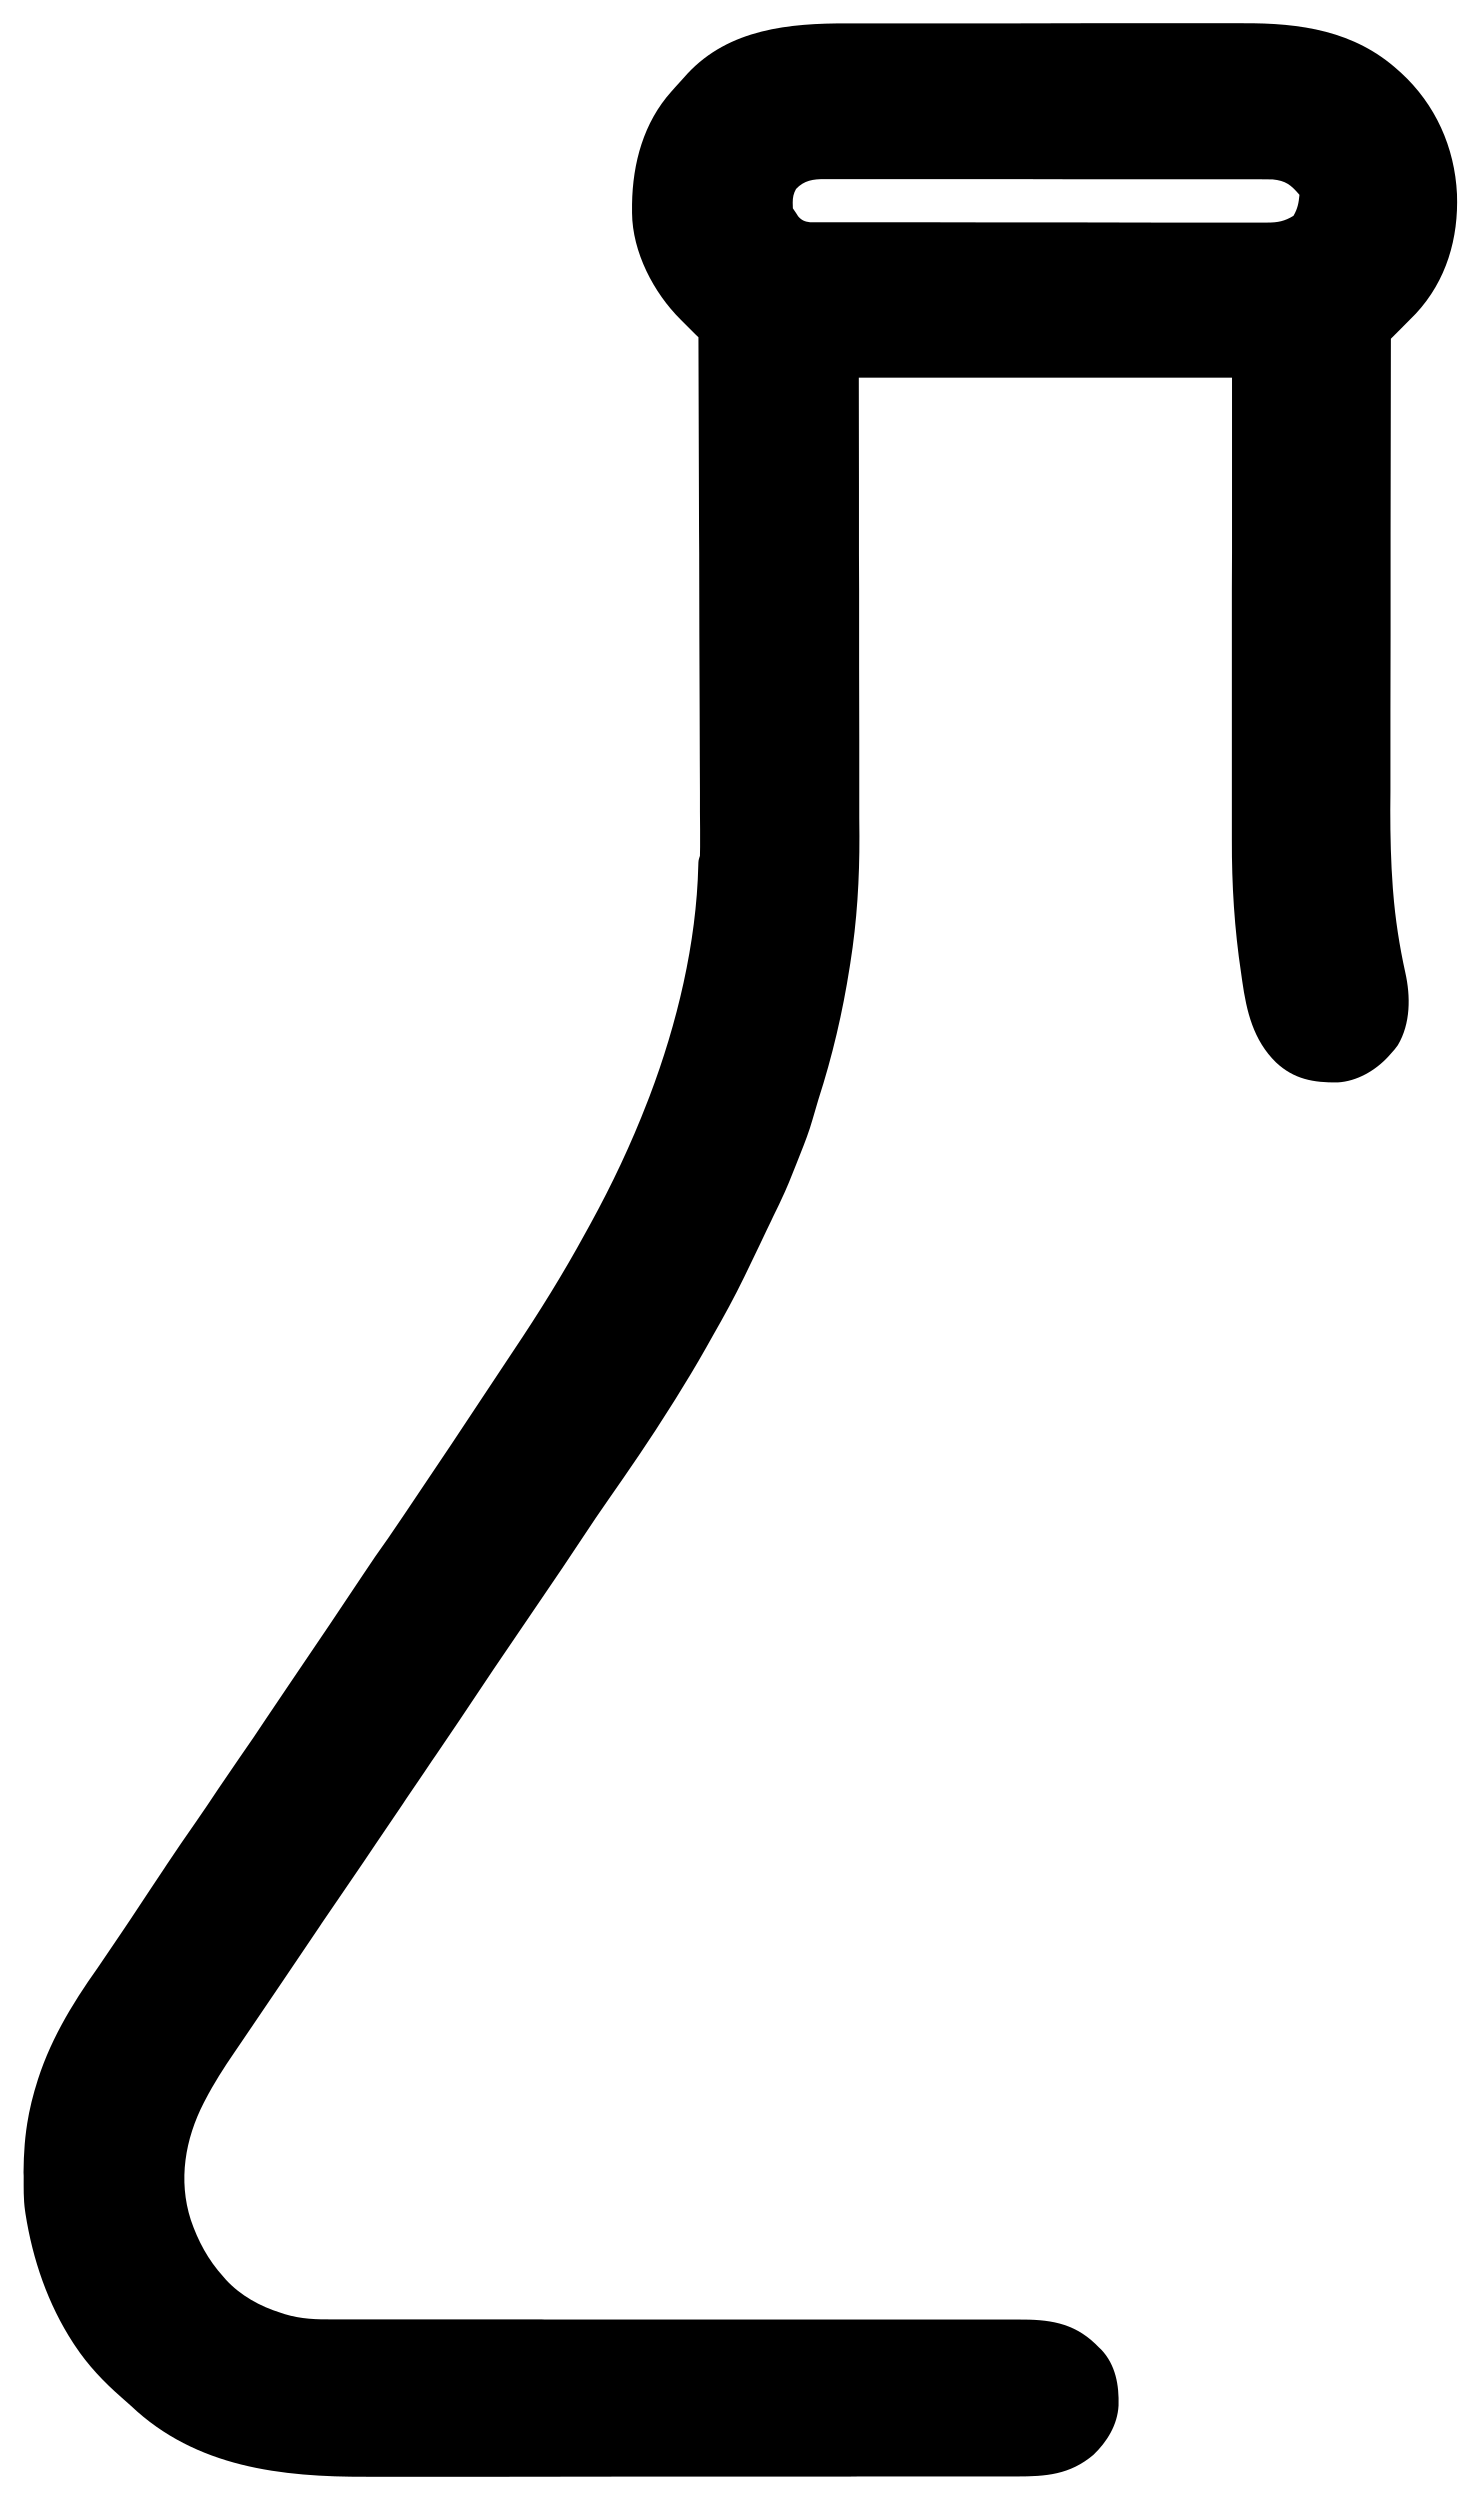
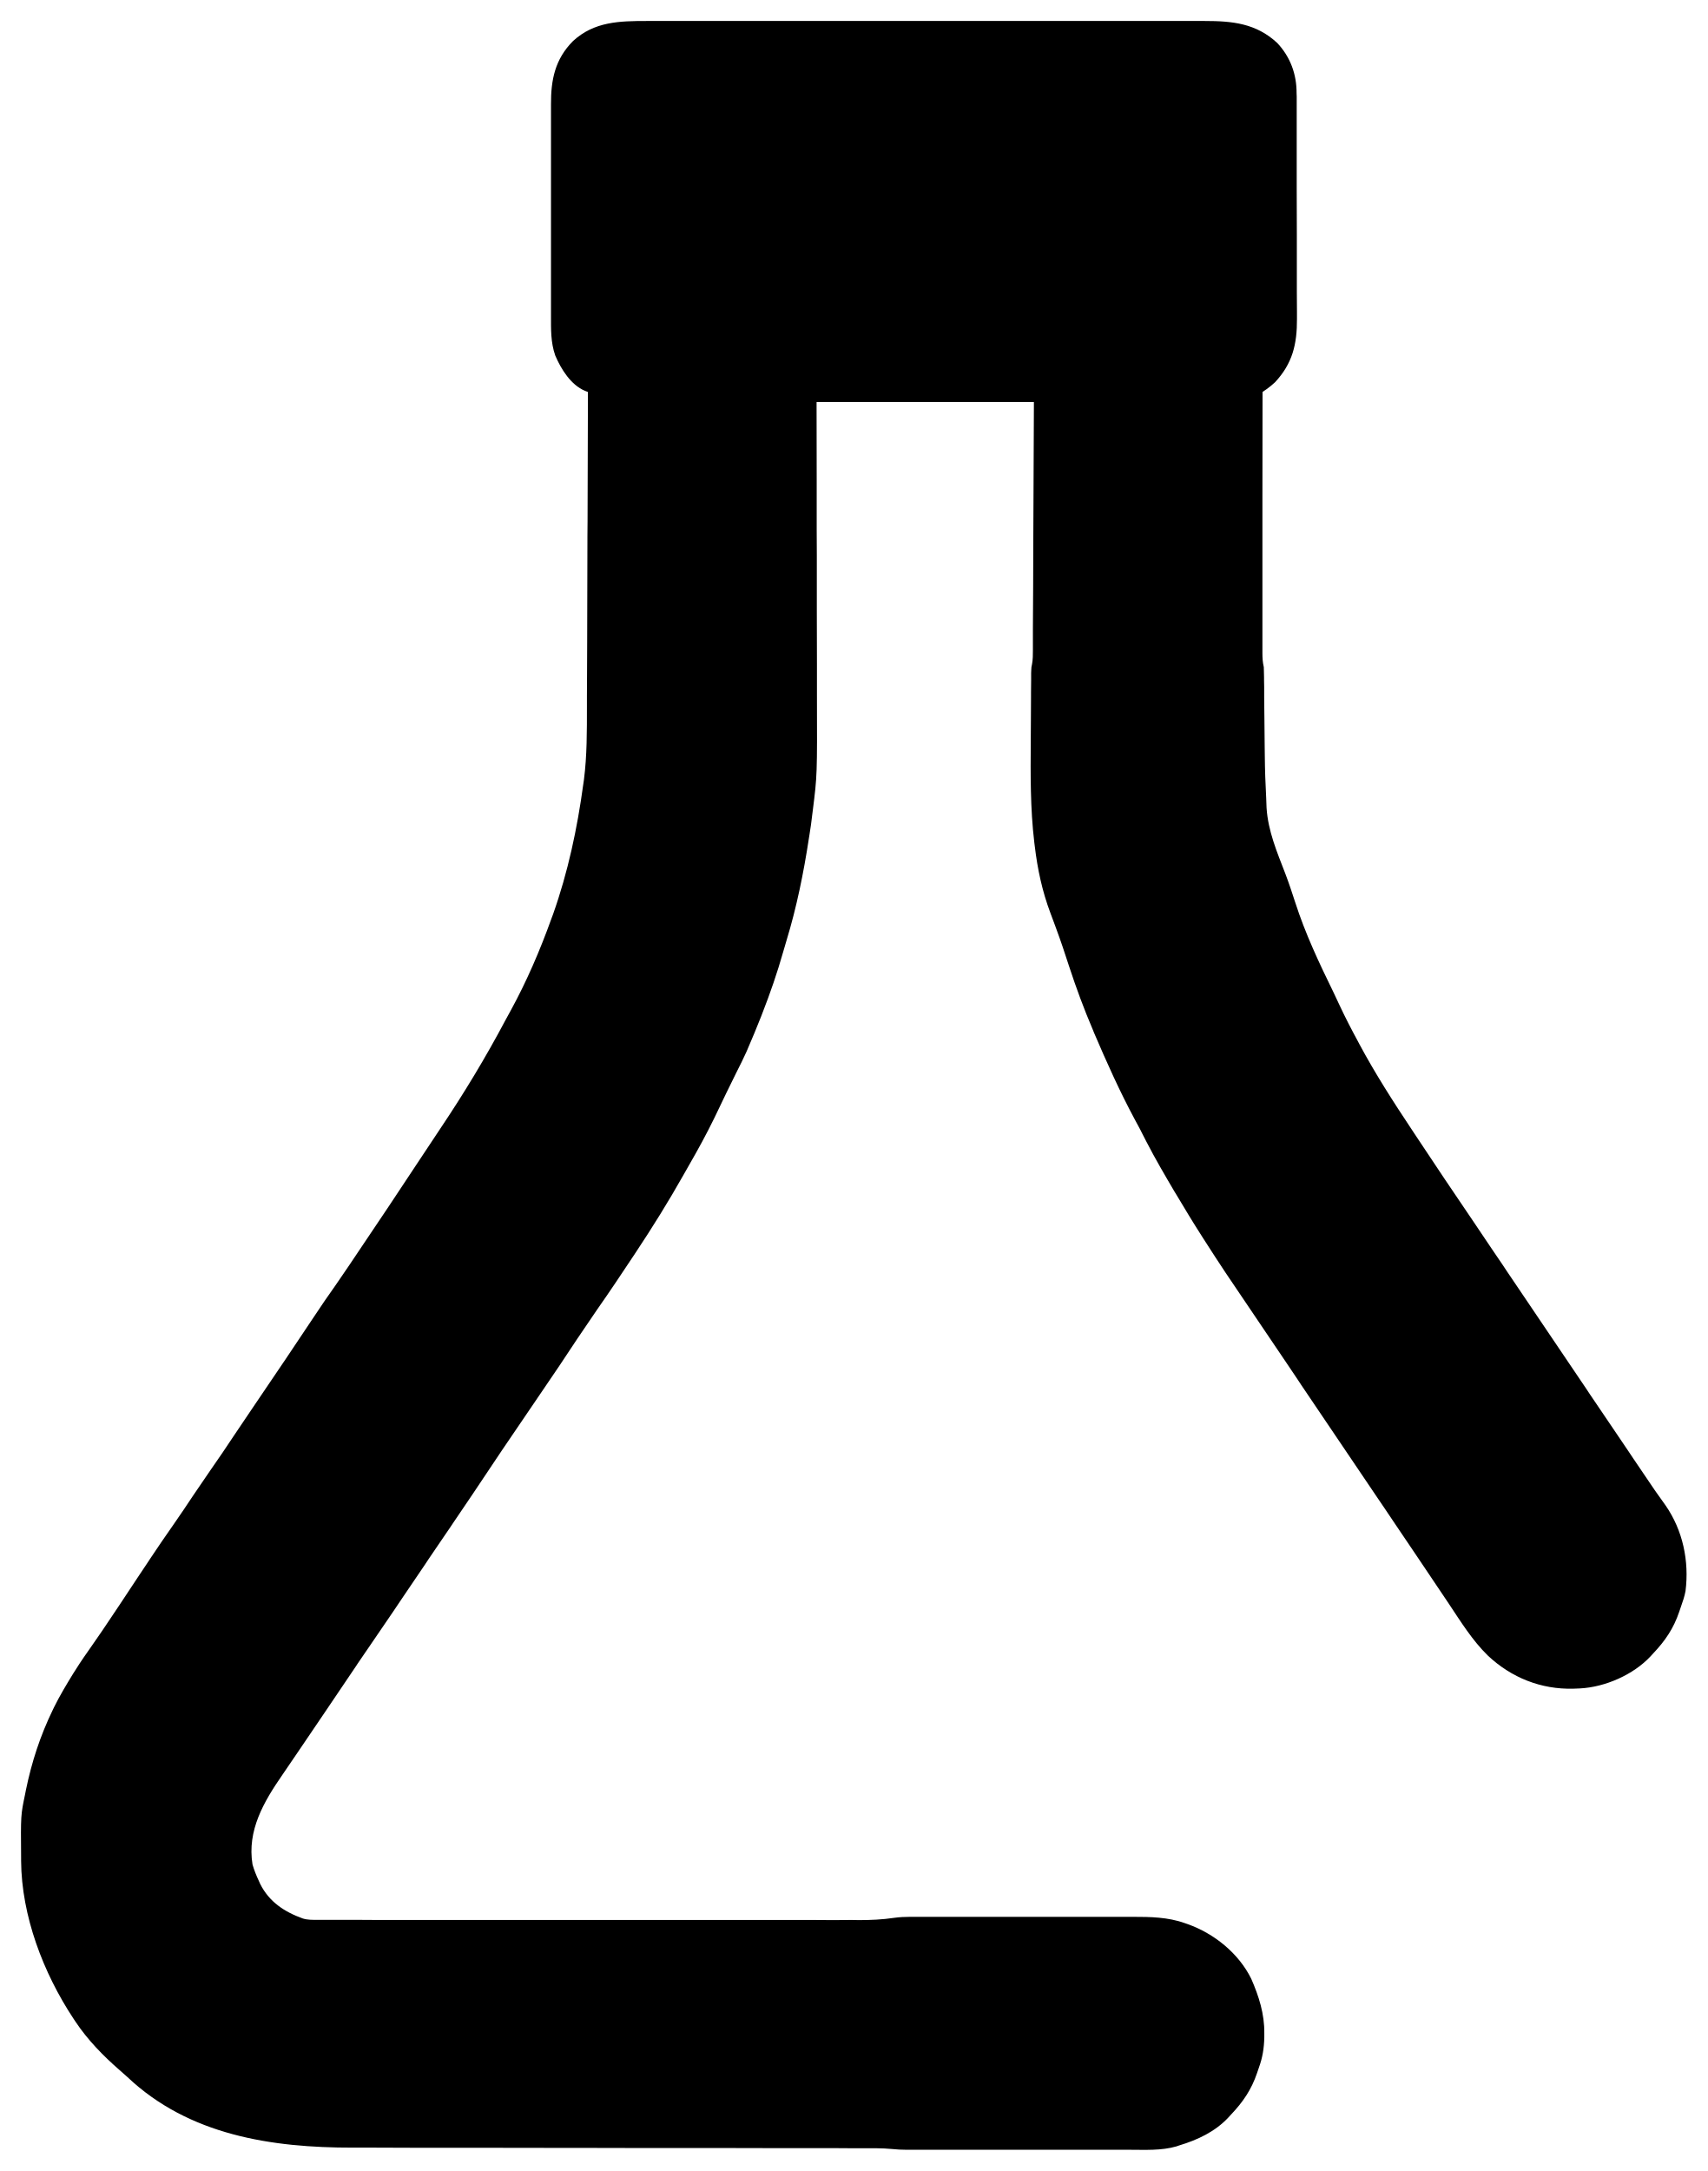
- <svg xmlns="http://www.w3.org/2000/svg" aria-hidden="true" viewBox="0 0 988 1668">
-   <g transform="translate(16,16)">
-     <path d="M549.2-.4l11.6 0 22.7 0 18.4 0 2.7 0 5.4 0 50.2 0 45.7-.1 47.1 0 26.4 0 22.5 0 11.4 0c38.2-.2 74.4 4.9 103.7 31.5l1.7 1.5c23 21.1 35.9 49.7 37.4 81 1.1 29.4-7 57.7-27.4 79.7l-9.6 9.7-2.1 2.1-5 5-.2 130.2 0 15.5 0 3.1 0 49.5-.1 50.9 0 31.4 0 21.6-.1 12.4c0 17.4 .4 34.6 1.7 52l.2 2.4c1.4 18 4.2 36.1 8.1 53.8 3.6 16 3.6 34.2-5 48.6-1.4 2-2.9 3.8-4.6 5.6l-1.6 1.8c-8.7 9.5-21.1 16.7-34 17.4-16 .2-29.1-2.1-41.1-13.4-15.1-14.8-19.6-33.9-22.5-54.3l-.7-5c-4.5-29.8-6.3-59.1-6.2-89.2l0-12.5 0-21.5 0-31.1 0-50.4 0-49 0-3 .1-23.9 0-116.9-249 0 .1 72.3 0 45.4 .1 23.9 0 3.1 0 48.1 .1 49.5 0 30.5 0 21 .1 12c.1 28.5-1.6 56.8-6.1 85l-.4 2.5c-4.7 30.2-11.5 59.3-20.9 88.4l-3.9 13.3c-2.2 7.8-5.1 15.3-8.1 22.8l-2.8 7.1c-3.2 8.2-6.4 16.2-10.2 24.1l-1.2 2.6-3.9 8-1.4 3-3 6.2-4.5 9.5-9 18.7-1.4 2.9c-6.5 13.4-13.6 26.4-21 39.3l-4.6 8.2c-6.5 11.5-13.3 22.8-20.3 34l-3.3 5.2c-13.3 21.3-27.5 41.9-41.8 62.4-5.5 7.8-10.7 15.6-16 23.6-9.5 14.4-19.2 28.8-29 43.1l-31.2 45.9-1.8 2.7-21.6 32.3-15.1 22.3-2.7 3.9-5.5 8.2-11.7 17.2-2.5 3.8-16 23.6-1.7 2.5-8 11.9-15.9 23.3-12.3 18-1.1 1.7-26 38.5-22.1 32.6-5.7 8.4-3.4 5c-7 10.2-13.6 20.5-19.3 31.5l-1 1.9c-12.5 24.3-17.2 51.8-8.7 78.2 4.8 14.1 11.6 26.8 21.7 37.9l1.8 2.1c9.7 10.5 22.7 17.7 36.2 21.9l3 1c10.9 3.3 21.1 3.6 32.5 3.5l6.1 0 16.8 0 18.1 0 31.3 0 45.3 0 21.2 0 2.1 .1 50.4 0 2.2 0 20.1 0 49.1 0 2.2 0 50.3 0 2.1 0 21.1 0 45.3 0 33 0 17.9 0 16.4 0 5.9 0c20-.1 36.3 1.8 51.4 16.2l2.2 2.2 1.8 1.7c9.6 10.2 11.9 23.8 11.5 37.3-.7 12.9-7.7 24.2-16.8 32.9-15.8 13.3-31.7 14.4-51.4 14.4l-6.1 0-16.7 0-18 0-35.3 0-28.7 0-8.3 .1-2.1 0-57.9 0-2.2 0-11.1 0-2.2 0-4.4 0-69 0-77.6 .1-8.3 0-2.1 0-32.7 0-33 0-17.8 0c-56.8 .2-113.9-6.2-157.2-47.3l-6.2-5.5c-11.9-10.4-22.5-21.5-31.2-34.7l-1.2-1.8c-16.9-26-27-55.6-31.8-86.2l-.3-2.1c-1.1-7.7-.9-15.4-.9-23.1l-.1-2.3c.1-12.7 .9-25 3.3-37.5l.4-2.2c1-5 2.2-9.9 3.6-14.8l.7-2.3c8.4-29.3 24-55.2 41.5-79.8l16.4-24.2 5.5-8.2 14.1-21.3 8.6-12.9 1.3-2c6.3-9.5 12.7-18.8 19.2-28.1 5.4-7.7 10.5-15.4 15.7-23.2l14-20.5c6.1-8.7 12-17.4 17.8-26.2l14.9-22.1 24.9-36.8 1.9-2.8 22.4-33.5c5.6-8.5 11.3-16.8 17.2-25l10.8-15.9 10.4-15.5c13.9-20.6 27.7-41.2 41.3-61.9l20.9-31.5c17.1-25.5 33.4-51.7 48.1-78.7l3.1-5.6c14.6-26.6 27.4-53.7 38.3-82l1.4-3.6c18.3-48.2 31.3-102.2 32.5-154 .1-3.4 .1-3.4 1.1-6.4l.1-5.8 0-3.6 0-4.1 0-4.3-.1-11.8 0-12.7-.1-22.1-.1-31.9-.2-51.8-.1-50.2 0-3.2-.1-15.5-.4-129-1.7-1.6-7.5-7.5-2.6-2.6c-18.1-17.9-32.3-45.2-32.5-71.2l0-2.8 0-3.1c.4-27.3 7.7-54.5 26.3-75.2l2.3-2.6 6.7-7.4 1.6-1.8c27.9-30 68.2-33.7 106.6-33.6zm-34.1 110.5c-1.7 3.1-2.2 5.6-2.2 9.1l.1 3.8 2.3 3.4 1.2 1.9c2.3 2.7 4.5 3.6 8 4l2.9 0 3.4 0 3.7 0 3.9 0 10.7 0 11.7 0 22.7 0 18.5 0 52.4 .1 2.9 0 2.9 0 45.8 0 47.1 .1 26.5 0 22.5 0 11.5 0 12.4 0 3.7 0c6.9 0 11.4-.9 17.3-4.5 2.8-4.8 3.5-8.6 4-14-5.8-6.8-9.2-9.4-17.9-10.3l-9.9-.1-3.9 0-10.5 0-11.4 0-22.3 0-18.1 0-2.6 0-5.2 0-49.1 0-44.9-.1-46.1 0-25.9 0-22.1 0-11.2 0-12.2 0-3.6 0c-7.5 0-13.6 .8-19 6.6z" fill="currentColor" />
+ <svg xmlns="http://www.w3.org/2000/svg" aria-hidden="true" viewBox="0 0 1359 1728">
+   <g transform="translate(17,17)">
+     <path d="M498-.3l5.9 0 16.3 0 17.6 0 34.4 0 27.9 0 2.1 0 8 0 75.8 0 67.2 0 75.6 0 8.1 0 2 0 29.9 0 34 0 17.4 0 15.9 0 5.7 0c22.1 0 41 1.8 57.9 17.5 10.5 11.2 15.5 25 15.4 40.1l.1 2.5 0 8.4 0 6 0 16.3 0 10.2 0 31.9 .1 36.8 0 28.5 0 17 .1 16 0 5.9c.1 20.1-3.5 35.5-17.5 50.5-2.2 2-4.2 3.7-6.6 5.4l-1.9 1.3-1.4 1-.1 83.4 0 38.8 0 33.8 0 17.8 0 16.9 0 6.1 0 8.5 0 2.5c0 3.8 .2 7.4 1.1 11.2l.2 8.1 0 2.5 .1 5.2 0 8.4 .2 17.9 .2 20.5 .1 8.1c.1 11.1 .5 22.2 1.1 33.3l.3 8c1.2 18.6 8.3 35.1 14.9 52.3 2.9 7.6 5.4 15.2 7.9 22.9 8 24.9 19.1 48.4 30.6 71.9l4.6 9.8c4.6 9.9 9.6 19.5 14.8 29.1l1.1 2.1c12.6 23.5 27 45.9 41.7 68l3.9 5.9c14.8 22.4 29.8 44.7 44.9 66.9l15.2 22.6 8.5 12.5 3.3 5 1.7 2.5 59.1 87.5 1.7 2.5 3.3 5 8.4 12.4 15.7 23.2 7.3 10.8 3.4 5.1 16.8 24.8 1.4 2 7.4 10.4c13.8 19.9 18.9 44.4 15.9 68.2-.8 4.3-2.2 8.4-3.7 12.6l-1.4 4.1c-4.4 13-11.1 22.9-20.6 32.9l-2.1 2.3c-13.7 14.7-36.2 24.6-56.4 25.6l-2.5 .1-2.6 .1c-25.7 .7-49.4-8.8-68-26.3-12.4-12.1-21.5-26.9-31.1-41.3l-17-25.3-3.5-5.2-7.2-10.7-15.4-22.8-8.4-12.5-3.4-5-1.7-2.5-60.8-90-3.3-5-8.4-12.5-17.3-25.6c-33.8-49.9-33.8-49.9-48.9-73.4l-1.4-2.2c-7-10.9-13.7-22-20.3-33.1l-1.3-2.1c-7.7-13.1-15.4-26.2-22.4-39.8l-3.4-6.6-1.6-3.2-4.1-7.6c-12.1-22.5-22.6-45.9-32.6-69.3l-1-2.5c-7.1-16.6-13.3-33.4-18.9-50.5-3.3-10.1-6.6-20.2-10.3-30.1l-.8-2.2-3.8-10.2c-6.5-17.3-10.2-34.7-12.4-53l-.4-3.2c-3.2-26.9-3-53.8-2.8-80.9l.1-15.7 .1-18.9 0-3.6 .1-10 0-2.9 0-2.8 .1-2.3c.1-2.3 .1-2.3 .6-4.6 .7-3.7 .7-7.4 .7-11.1l0-2.6 0-8.5 0-6.1 .1-16.5 .1-17.3 .1-32.7 .2-44.2 .3-69.7-173 0 .1 62.2 0 39.2 .1 20.6 0 2.6 0 41.4 .1 42.7 0 23.9c.2 64.4 .2 64.4-3.3 92.4l-.4 3.1c-.6 5.6-1.4 11.1-2.3 16.6l-.4 2.5c-4.2 27.5-9.7 54.7-17.8 81.3l-2.7 9.2c-4.7 16.6-10.3 32.8-16.6 48.9l-1 2.6c-3.4 8.6-6.9 17.1-10.6 25.6l-.8 1.9c-2.5 5.6-5.2 11-8 16.5l-8.4 17.1-8 16.7-1.4 2.9c-6.2 12.7-12.9 25-20 37.3l-4.6 8.1c-11.9 21.1-24.6 41.5-38 61.7l-2.4 3.6c-9.2 13.9-18.5 27.8-28.1 41.5l-15.9 23.4c-9.5 14.5-19.2 28.9-29 43.2l-31.2 45.9-1.8 2.7-21.6 32.3-15.1 22.3-2.6 3.9-5.6 8.2-11.7 17.2-2.5 3.8-16 23.6-1.7 2.5-8 11.9-15.9 23.3-12.3 18-1.1 1.7-26 38.5-20 29.5-6 8.8-6.8 10c-14.8 21.4-28.1 44.2-23.7 71.2 1.3 4.6 3 8.7 5 13l1.1 2.5c7.2 14.3 19.2 22.2 33.9 27.5 3.8 1.2 7.6 1.1 11.6 1.1l2.3 0 7.8 0 5.6 0 15.4 0 16.7 .1 32.6 0 26.5 0 63 0 2.1 0 10.2 0 2 0 4.1 0 63.8 0 71.6 0 38 0 32.3 0 16.5 .1 15.1-.1 5.4 .1c9.6 0 18.7-.4 28.1-1.8 4.3-.6 8.5-.8 12.7-.8l2.6 0 8.2 0 6 0 16 0 16.9 0 28.4 0 32.7 0 28.1 0 16.8 0 15.8 0 5.7 0c14.1 0 28.1 .2 41.5 5l2.3 .8c21.1 7.5 40.6 23.2 50.6 43.5 6.1 13.9 10.6 28.1 10.4 43.3l0 3.3c-.2 8.8-1.4 16.2-4.4 24.4l-1.4 4.1c-4.4 13-11.1 22.9-20.6 32.9l-2.1 2.3c-10.6 11.4-24.7 18-39.4 22.4l-2 .7c-12.1 3.5-24.9 2.7-37.3 2.7l-6 0-16.1 0-17 0-28.5 0-32.8 0-28.3 0-16.9 0-15.8 0-5.9 0-7.9 0-2.3 0c-3.9 0-7.7-.2-11.6-.6-8.2-.8-16.5-.6-24.8-.6l-5.7 0-15.5-.1-16.8 0-29.2 0-46.1-.1-15.8 0-4 0-44.9 0-2.1 0-47.8-.1-2 0-16.6 0-70.3-.1-42.1 0-28.8-.1-16.7 0c-64.5 .1-130.5-9.8-179.5-56.2l-6.1-5.4c-13.3-11.6-25.5-24.1-35.3-38.8l-1.6-2.4c-23.9-36.2-41.3-81.6-41.6-125.5l0-2.4c-.3-34-.3-34 3.2-50.7l.6-3.1c4.6-22.4 11.4-43.3 21.4-63.9l1-2.1c4.6-9.3 9.9-18.1 15.3-26.9l1.8-2.8c4.1-6.6 8.6-13 13.1-19.4 5.6-7.9 11-16 16.4-24.1l5.5-8.2 14.1-21.3 8.6-12.9 1.3-2c6.3-9.5 12.7-18.8 19.2-28.1 5.4-7.7 10.5-15.4 15.7-23.2l14-20.5c6.1-8.7 12-17.4 17.8-26.2l14.9-22.1 24.9-36.8 1.9-2.8 22.4-33.5c5.6-8.5 11.3-16.8 17.2-25.1l10.8-15.8 10.4-15.5c13.9-20.6 27.7-41.2 41.3-61.9l20.9-31.5c18.8-28 36.2-56.8 52-86.6l4-7.3c12.8-23.4 23.5-48.3 32.5-73.4l1.2-3.2c11.9-33.5 19.3-68.3 24.1-103.6l.5-3.4c2.5-19.4 2.4-39 2.4-58.6l0-8.2 .1-17.6 .1-25.4 .1-41.3 .1-40 0-2.5 .1-12.4 .3-102.8-2.3-.9c-11.3-4.7-19.1-17.3-23.7-28.1-3.7-10.5-3.4-21-3.4-32l0-6 0-16.2 0-17 0-28.6 0-33 0-28.4 0-16.9 0-16 0-5.8c-.1-19.6 3.2-36 17.5-50.4 16.9-15.6 37.1-16 58.9-16z" fill="currentColor" />
  </g>
</svg>
